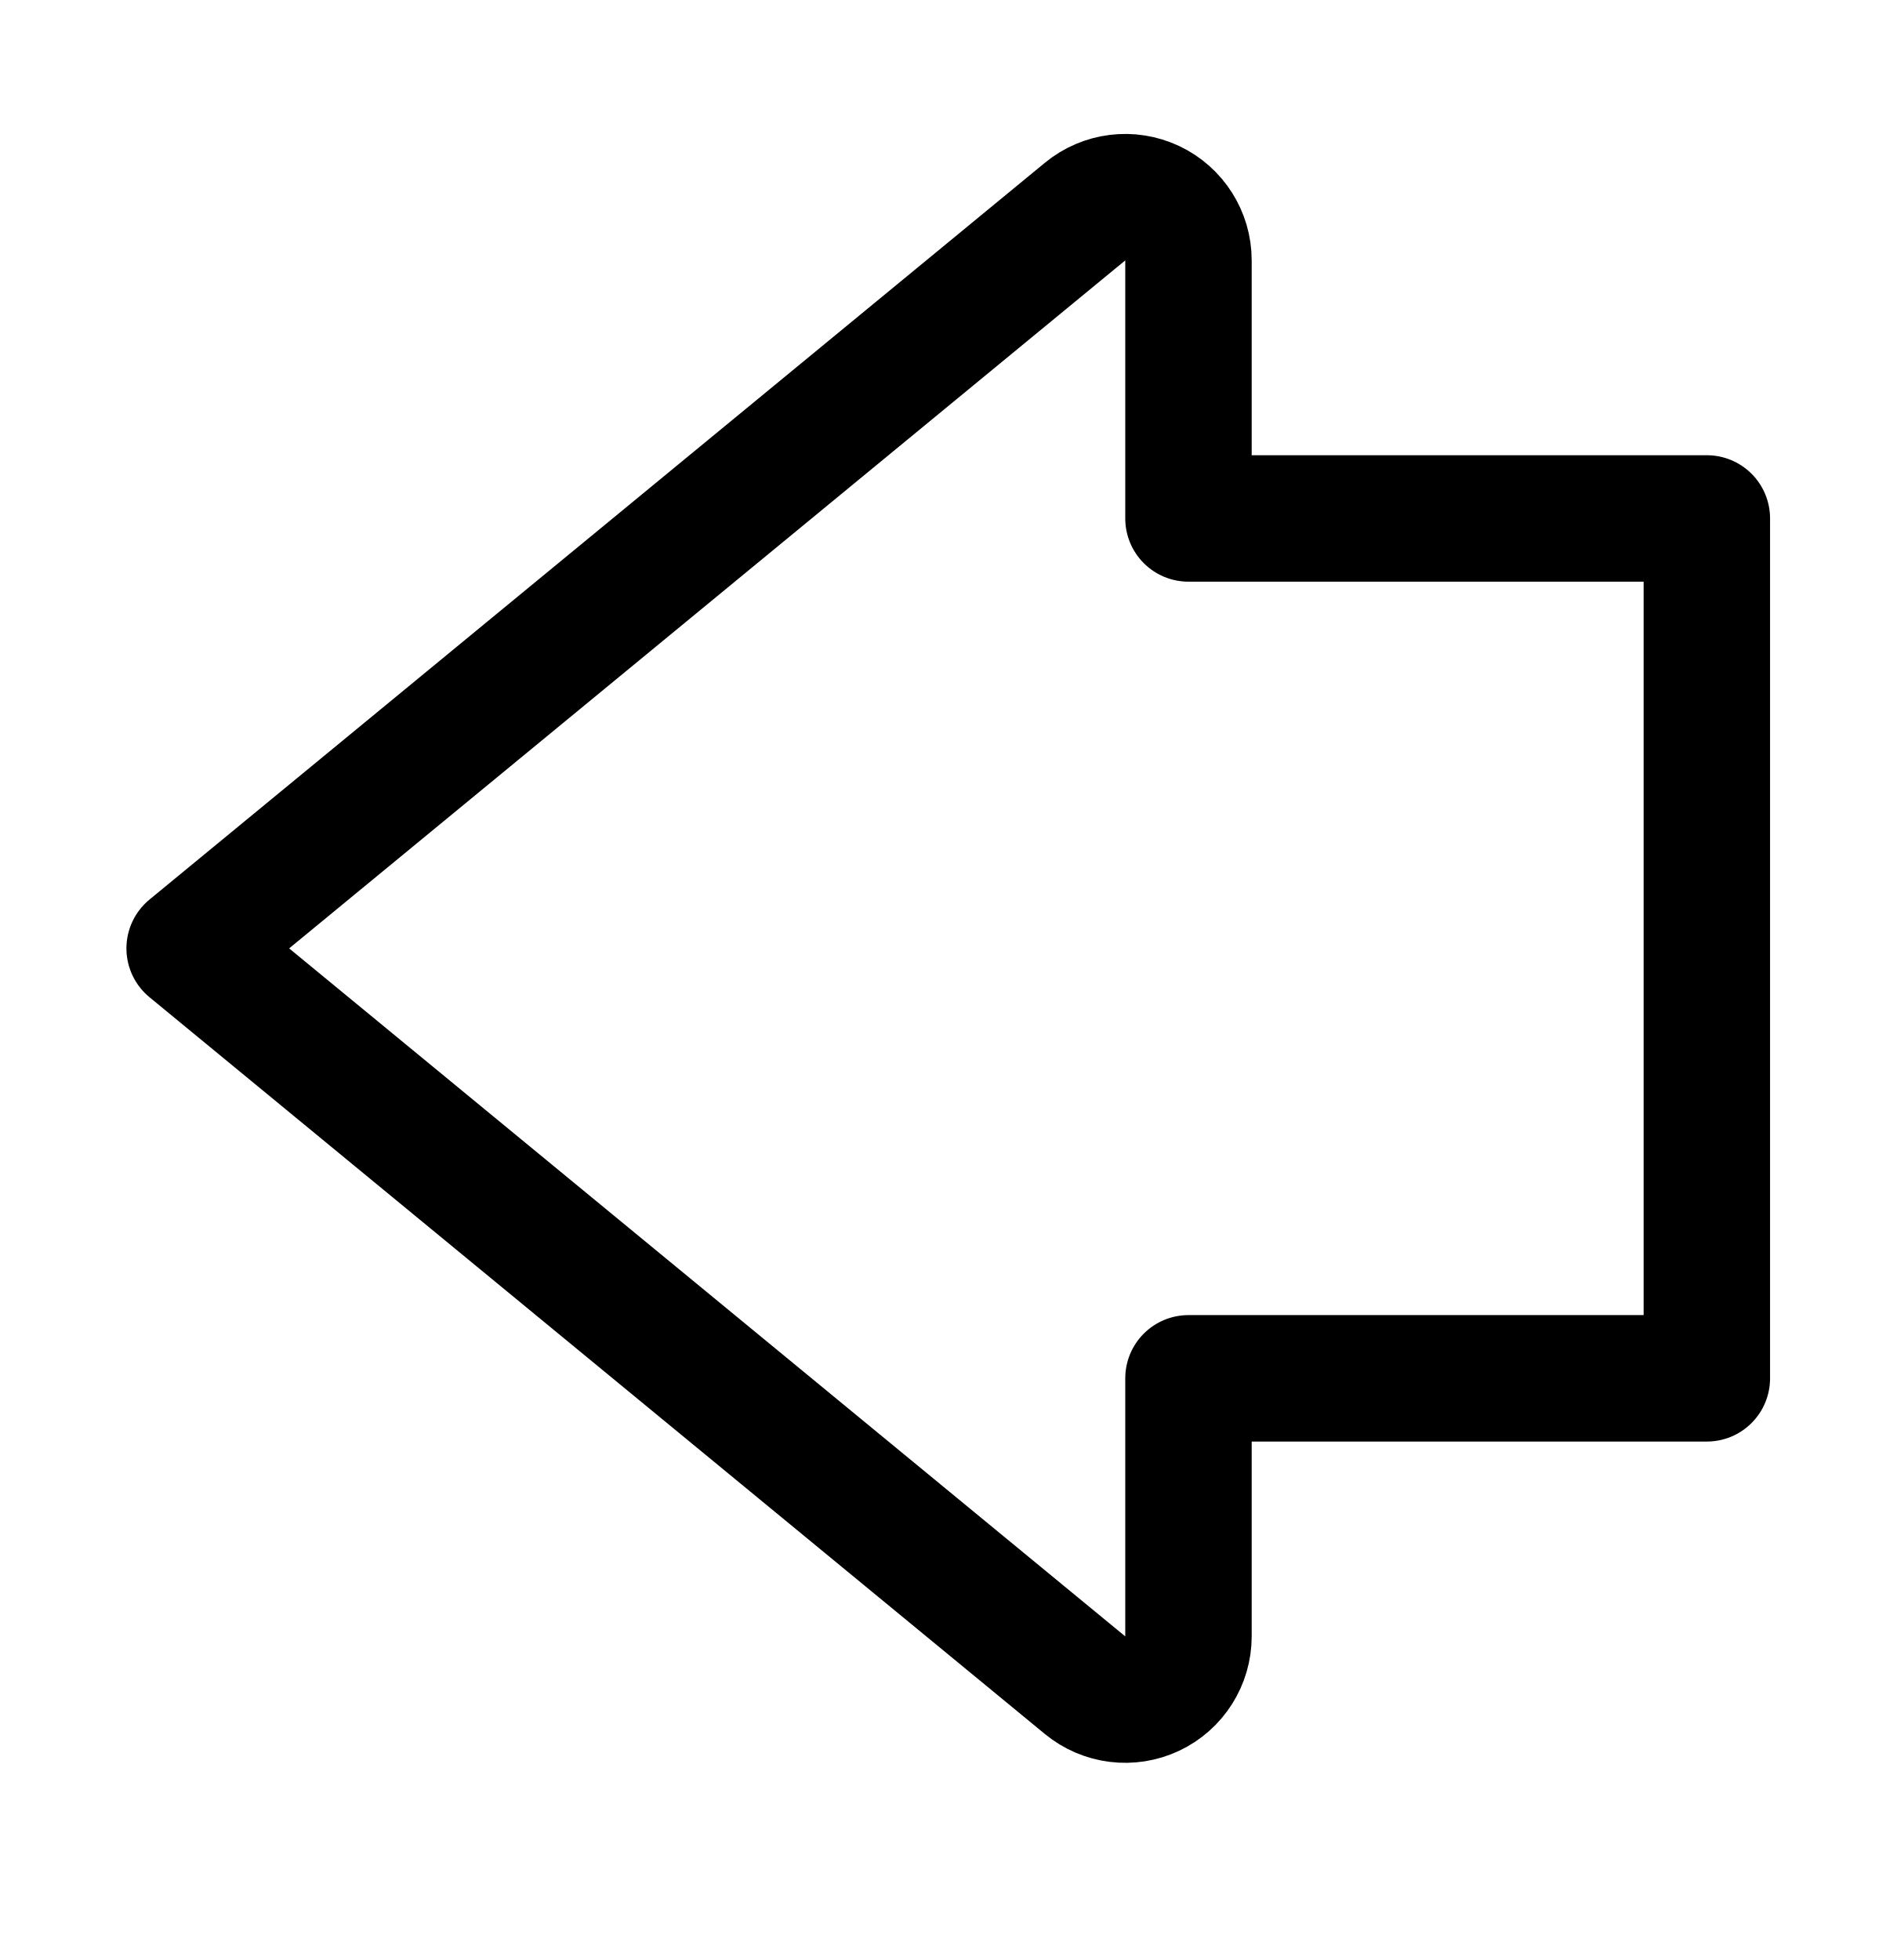
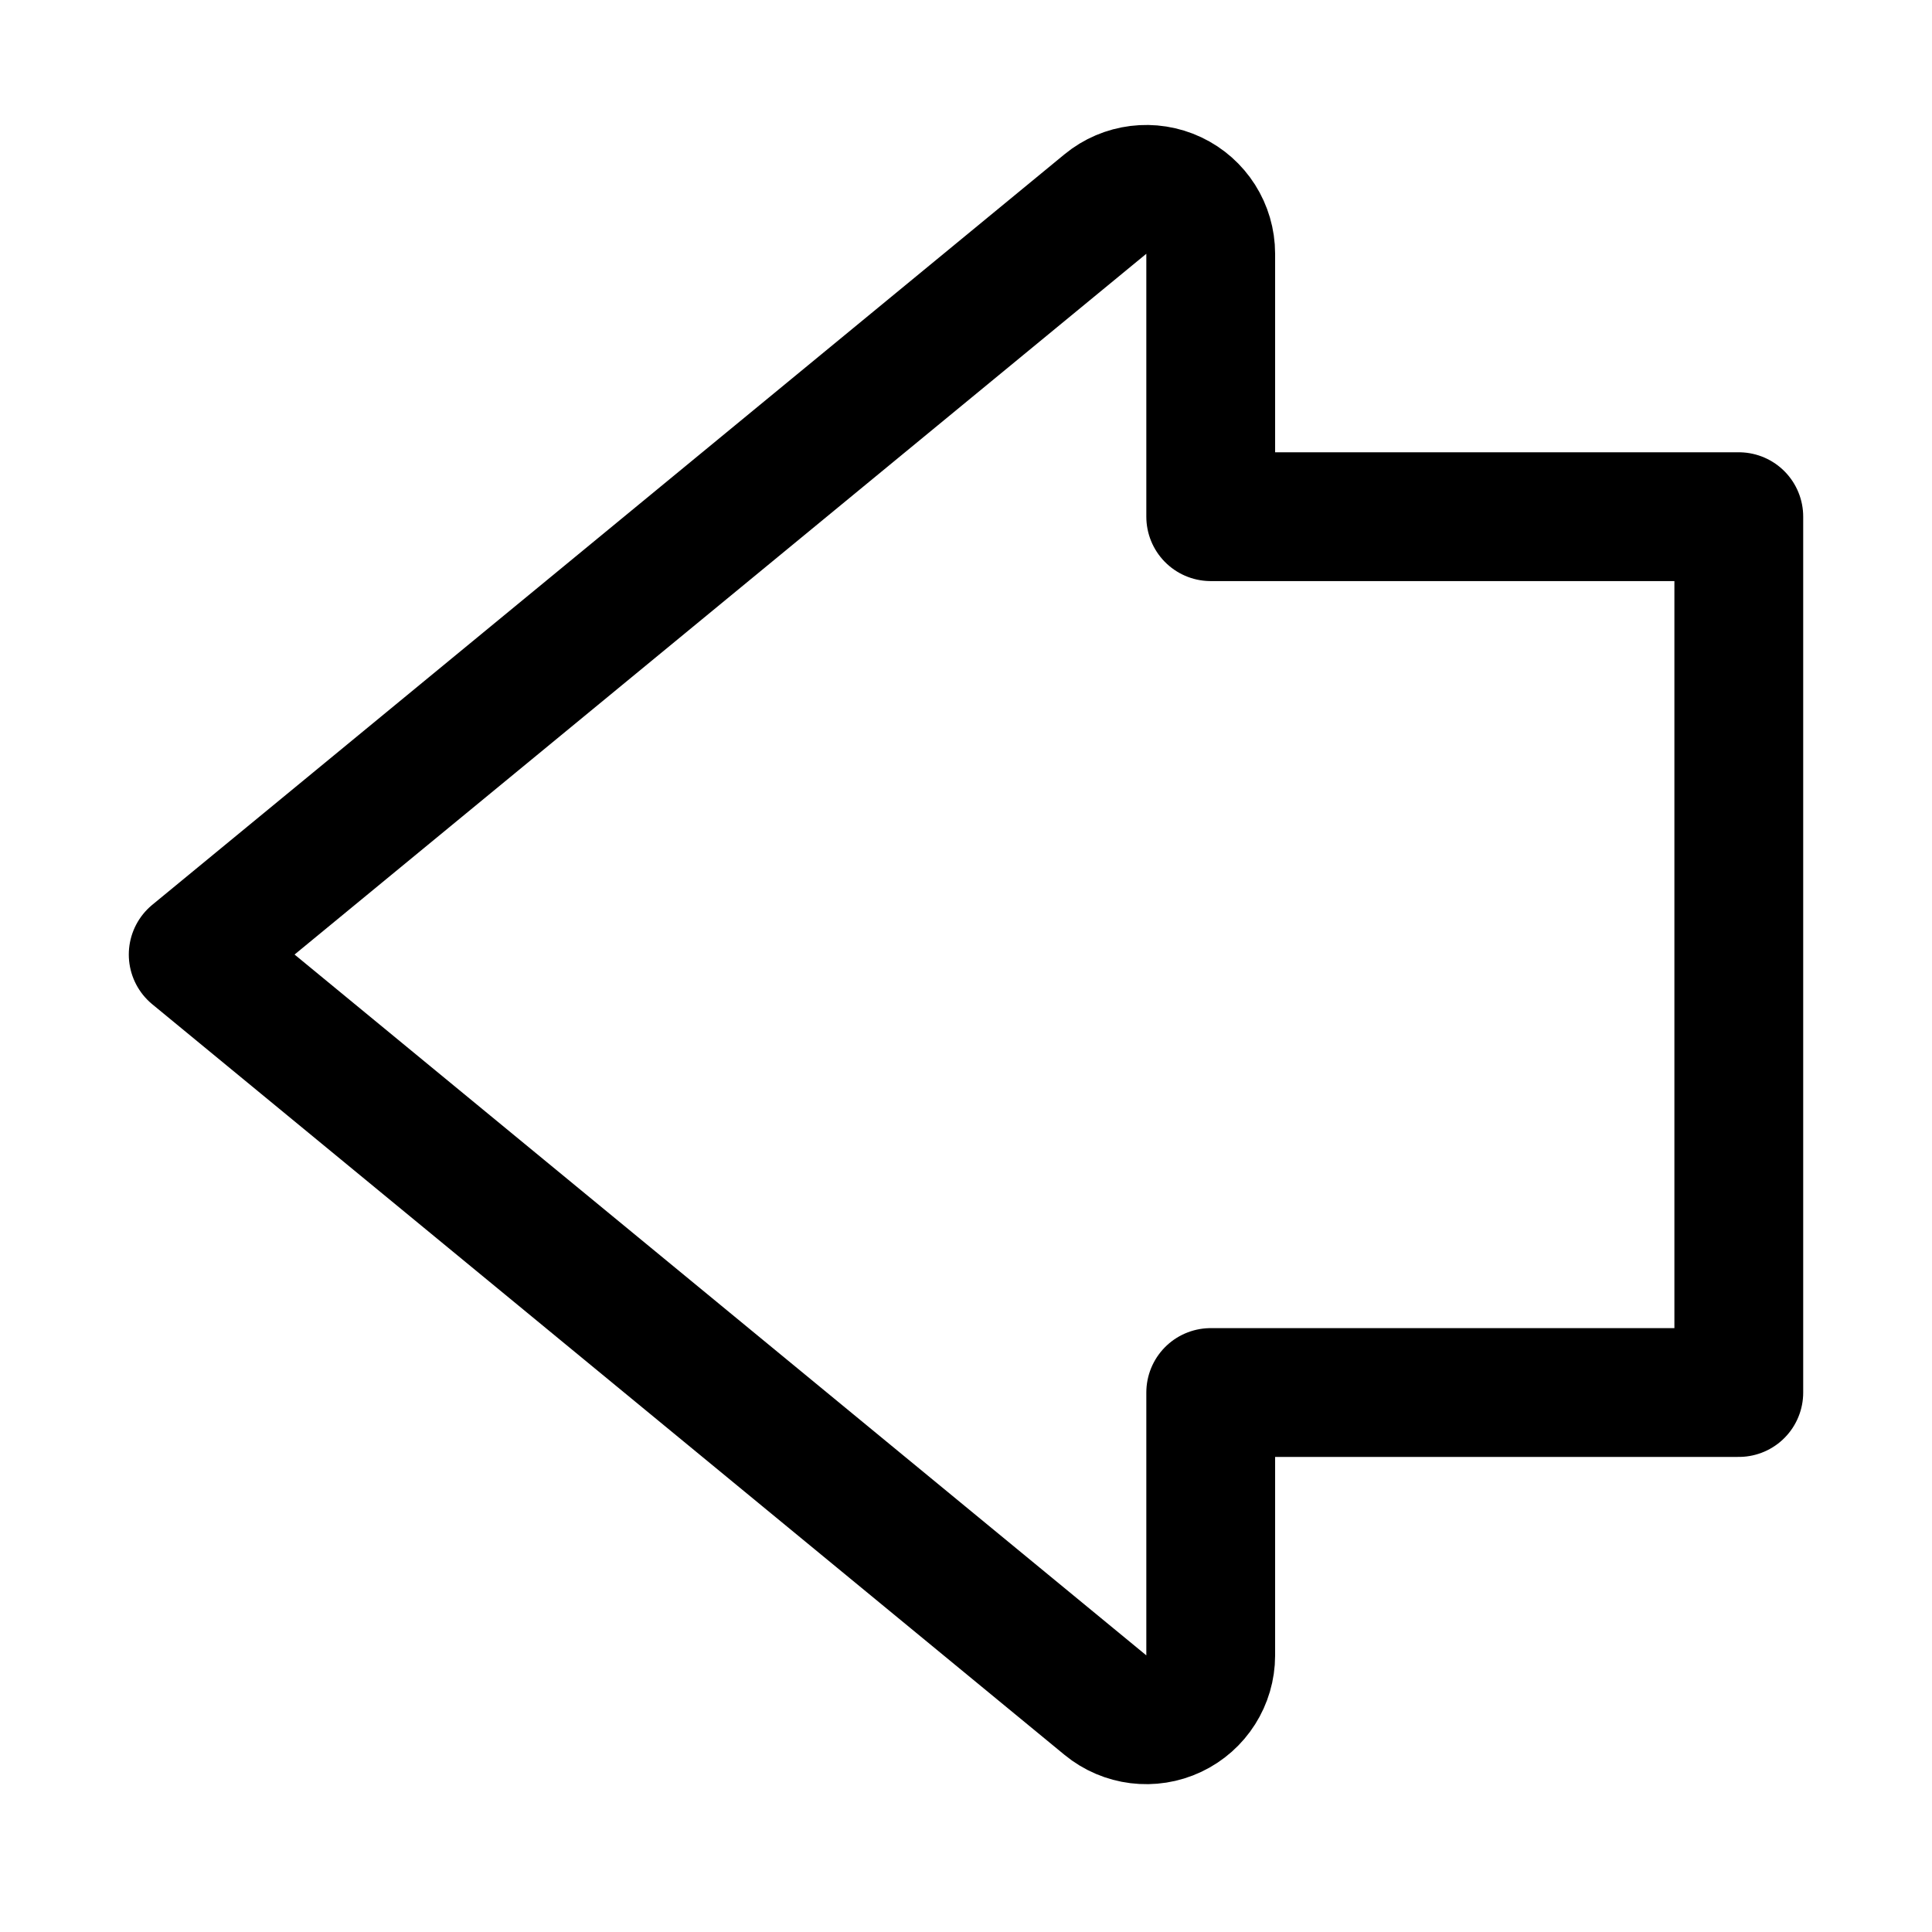
- <svg xmlns="http://www.w3.org/2000/svg" width="30" height="31" fill="none">
-   <path stroke="#000" stroke-linecap="round" stroke-linejoin="round" stroke-width="2" d="m3 15 14.165 11.654a1 1 0 0 0 1.635-.772V21.8H27V8.2h-8.2V4.118a1 1 0 0 0-1.635-.772L3 15Z" />
+ <svg xmlns="http://www.w3.org/2000/svg" width="30" height="30" fill="none">
+   <path stroke="#000" stroke-linecap="round" stroke-linejoin="round" stroke-width="2" d="m3 14.822 14.165 11.655a1 1 0 0 0 1.635-.772v-4.082H27v-13.6h-8.2V3.94a1 1 0 0 0-1.635-.772L3 14.822Z" />
</svg>
